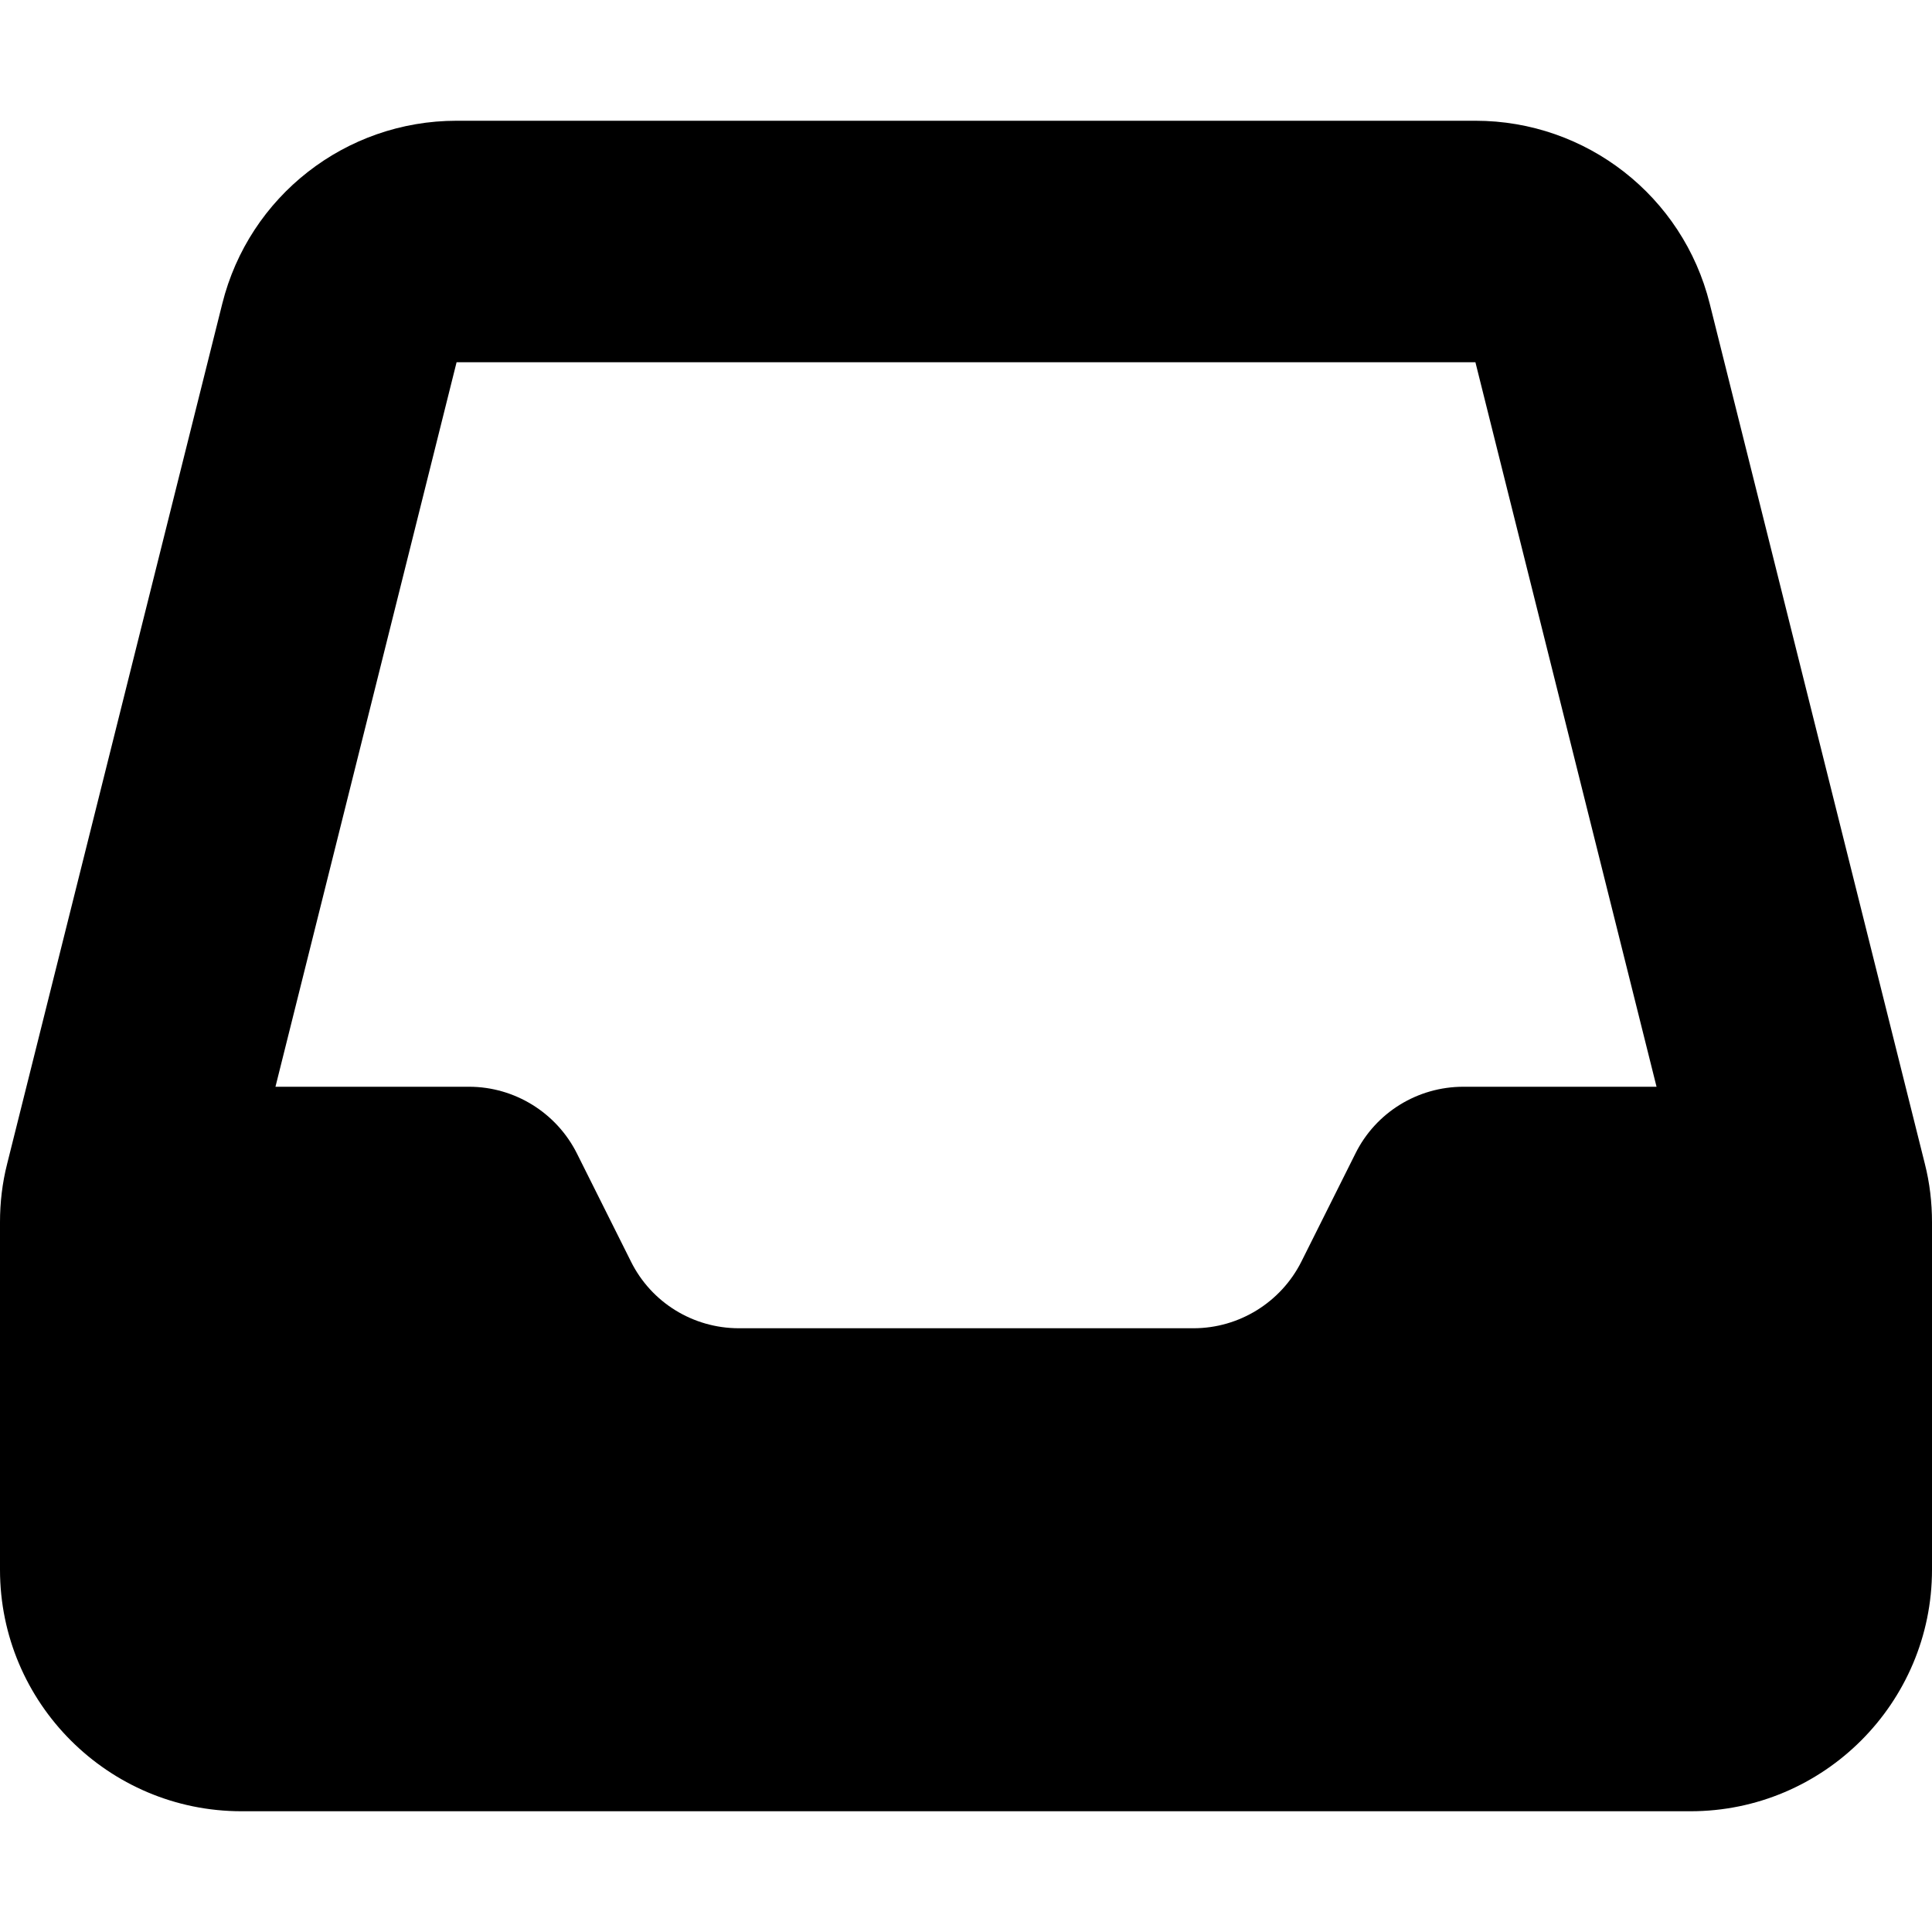
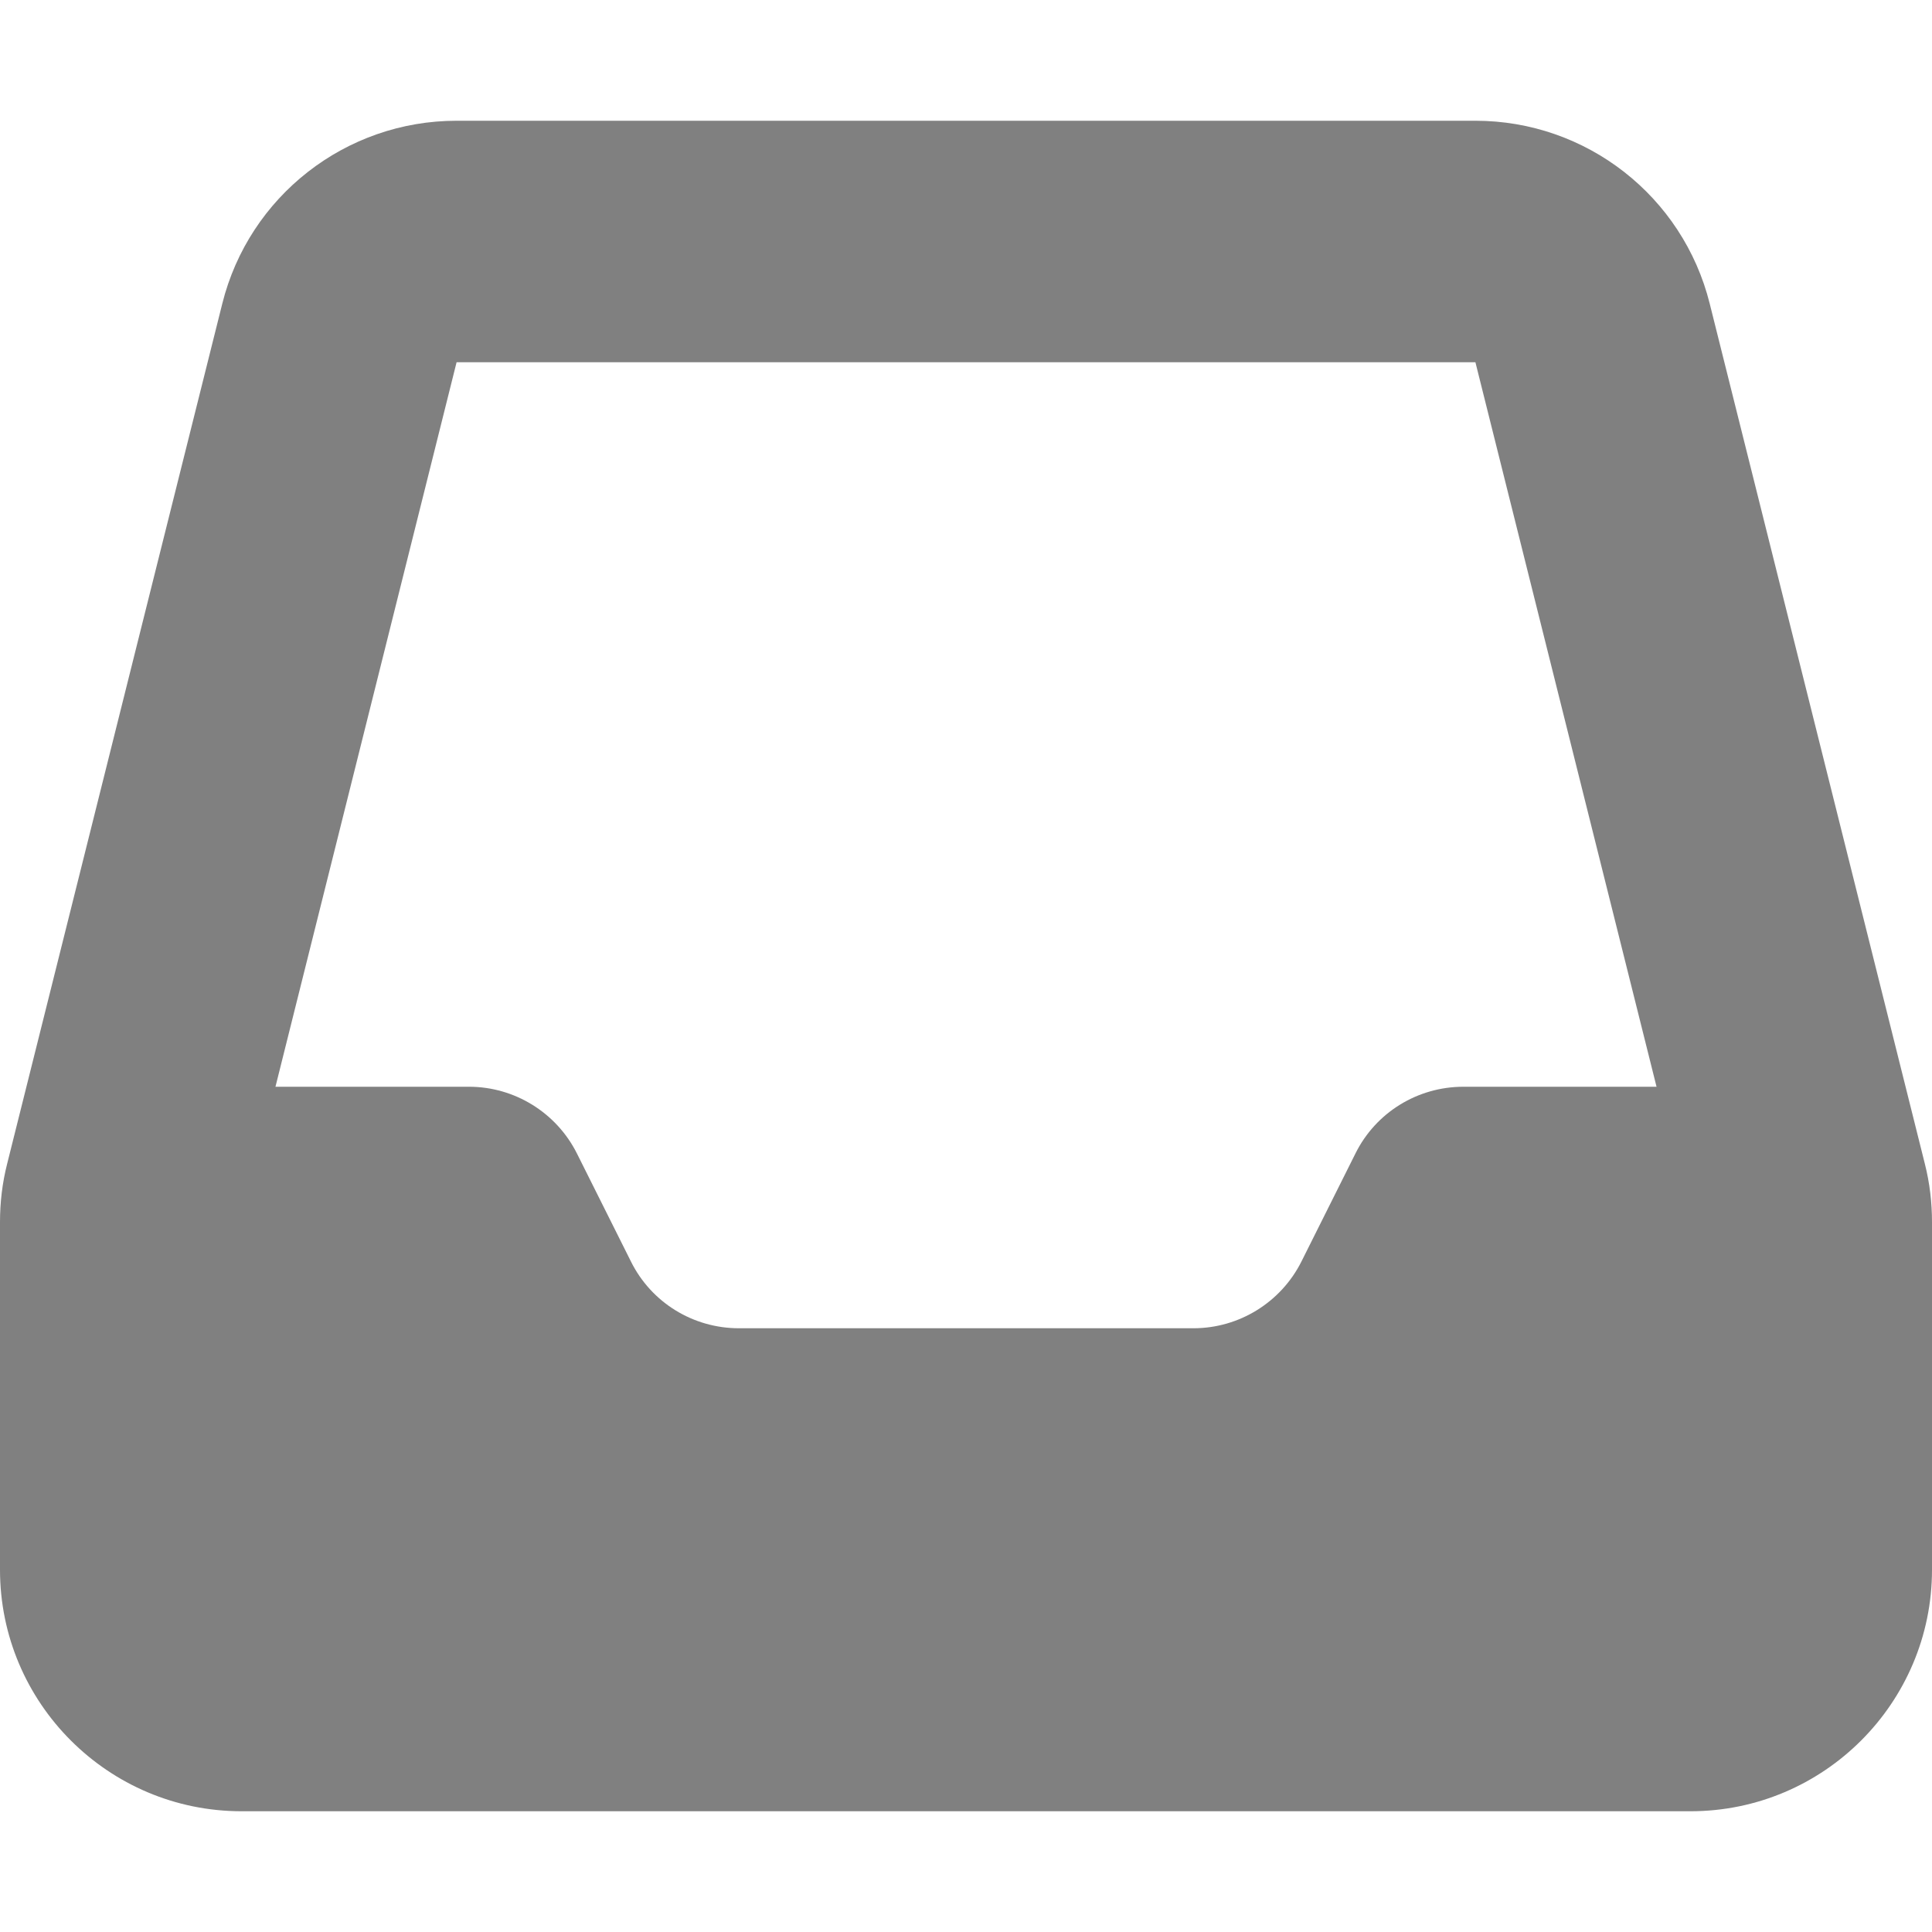
- <svg xmlns="http://www.w3.org/2000/svg" viewBox="0 0 512 512">
+ <svg xmlns="http://www.w3.org/2000/svg" style=" pointer-events: none;  display: block; fill:gray; transition: 0.2s; " viewBox="0 0 512 512">
  <path d="M121 32C91.6 32 66 52 58.9 80.5L1.9 308.4C.6 313.5 0 318.7 0 323.9V416c0 35.3 28.7 64 64 64H448c35.3 0 64-28.7 64-64V323.9c0-5.2-.6-10.4-1.9-15.5l-57-227.9C446 52 420.4 32 391 32H121zm0 64H391l48 192H387.8c-12.1 0-23.2 6.8-28.6 17.7l-14.3 28.6c-5.4 10.8-16.5 17.7-28.6 17.7H195.8c-12.1 0-23.2-6.8-28.6-17.7l-14.3-28.6c-5.4-10.8-16.5-17.7-28.6-17.7H73L121 96z" />
</svg>
